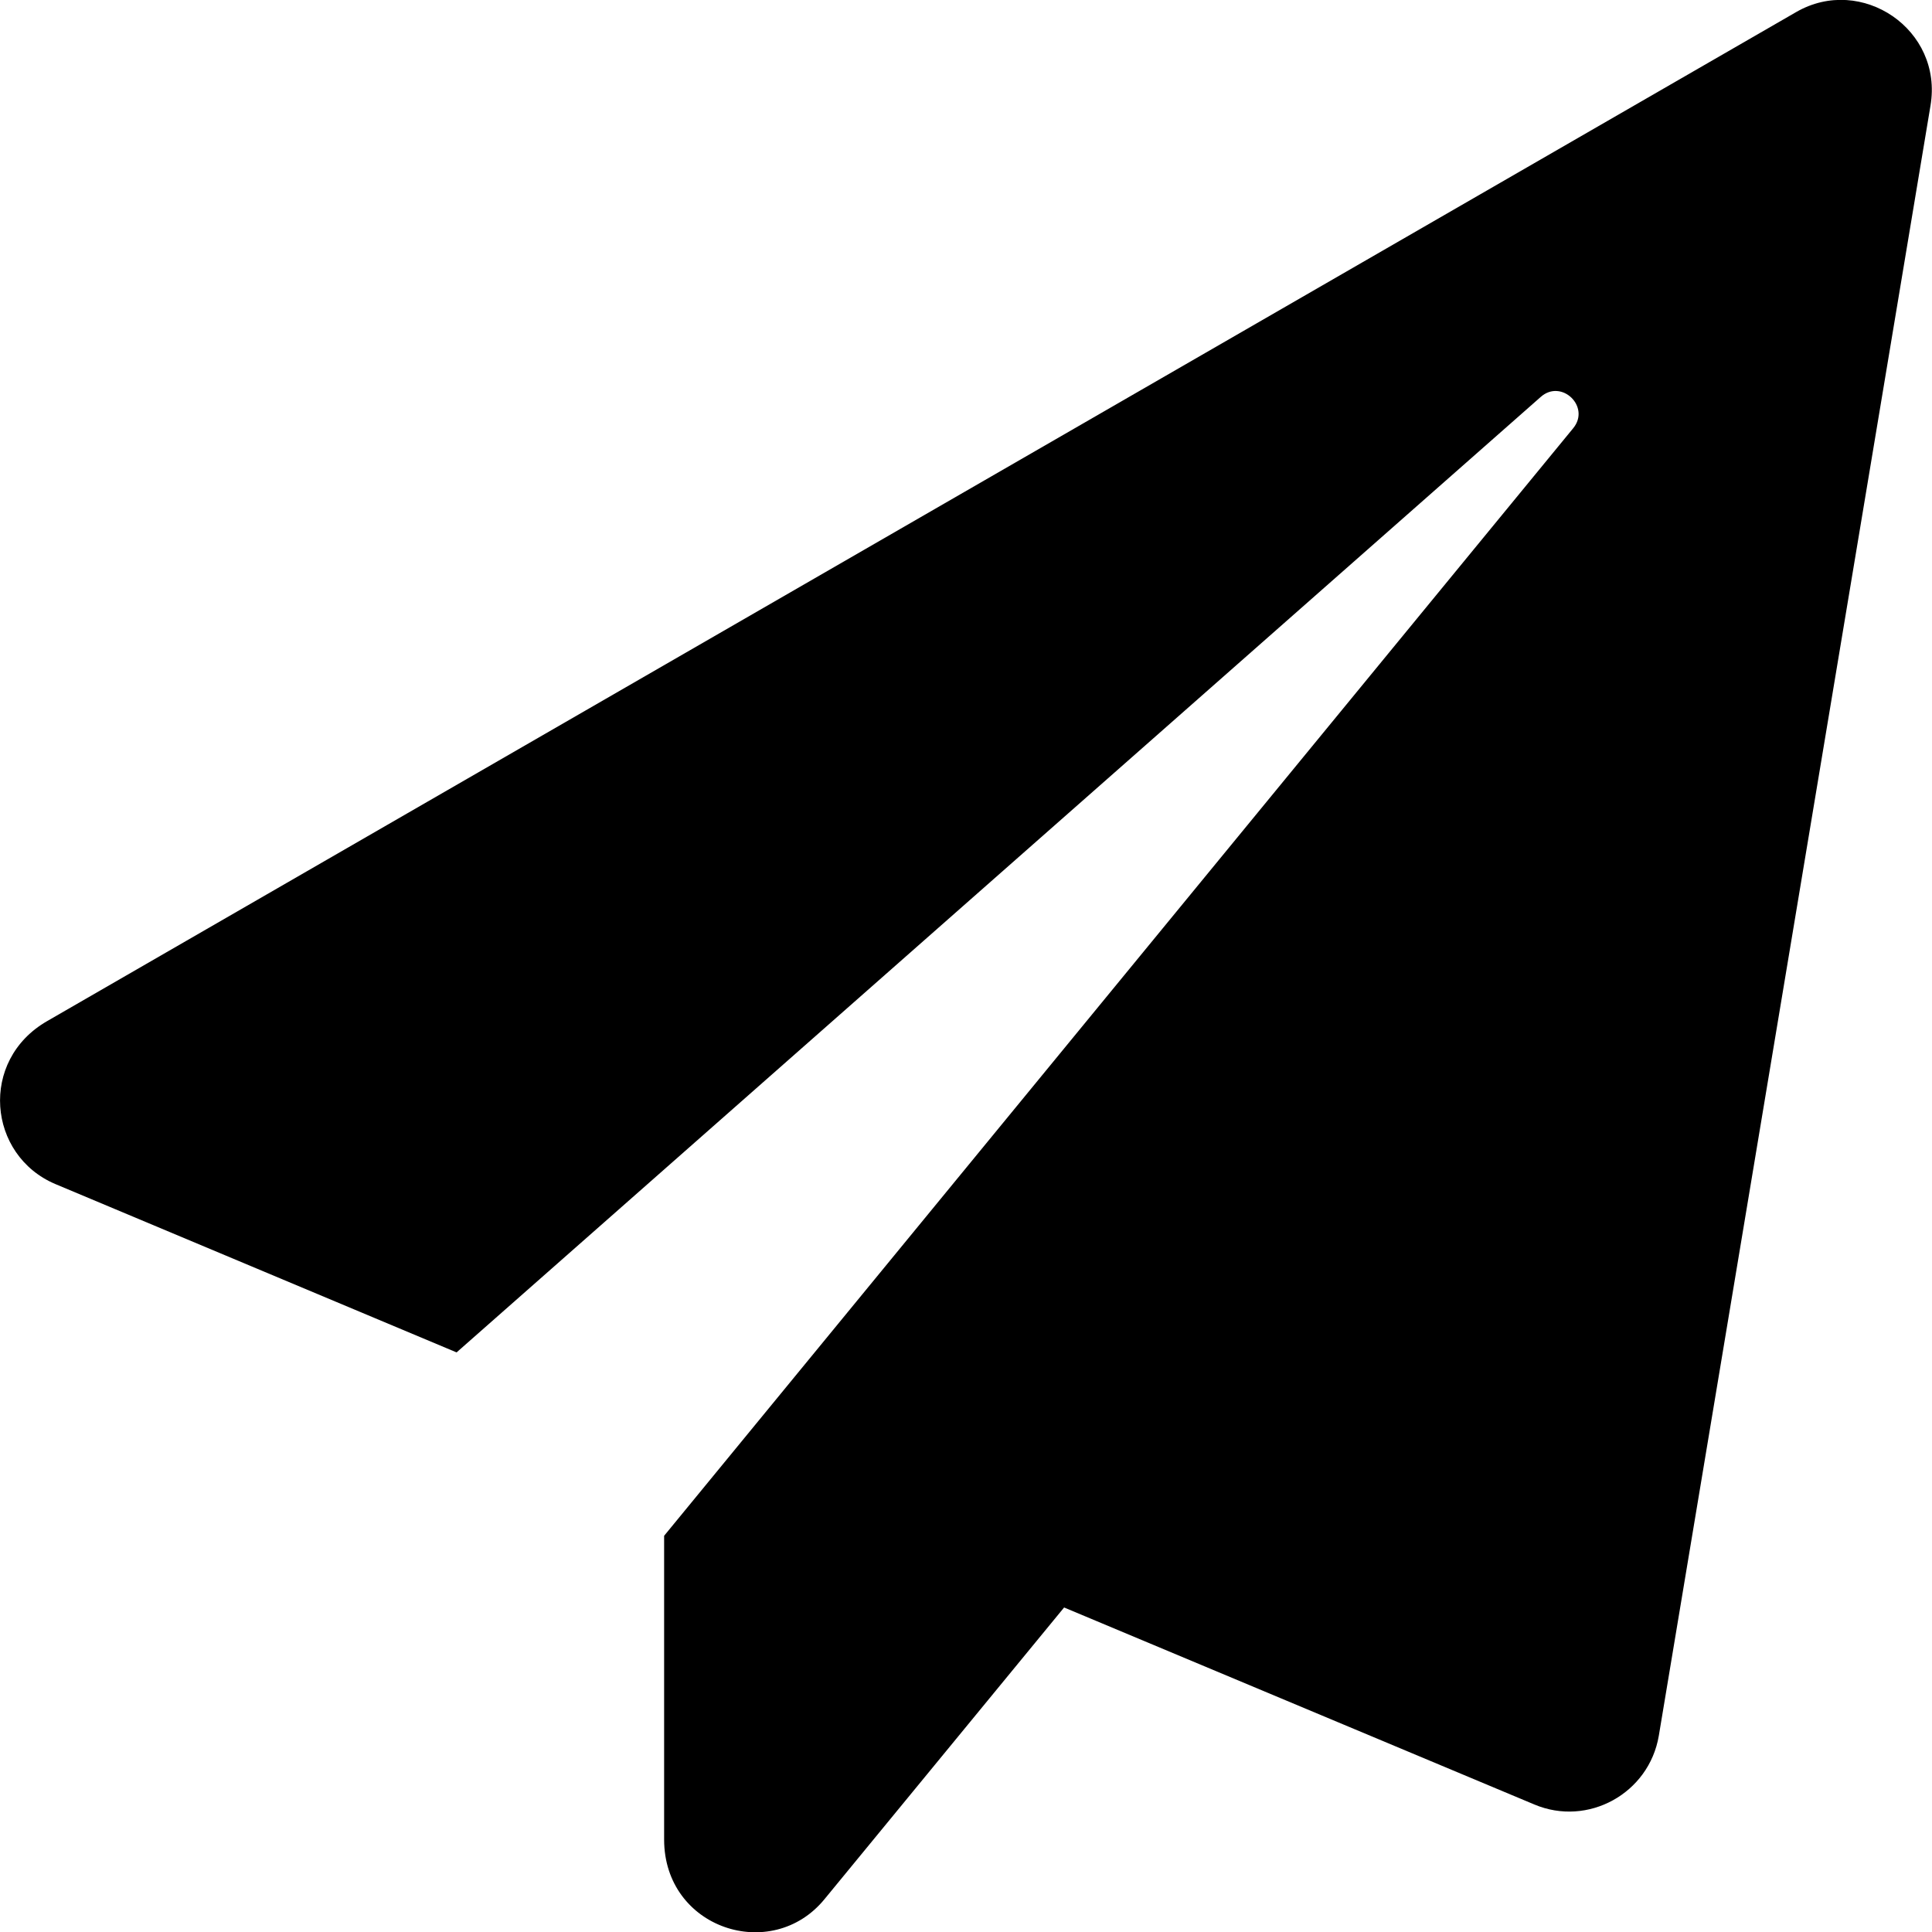
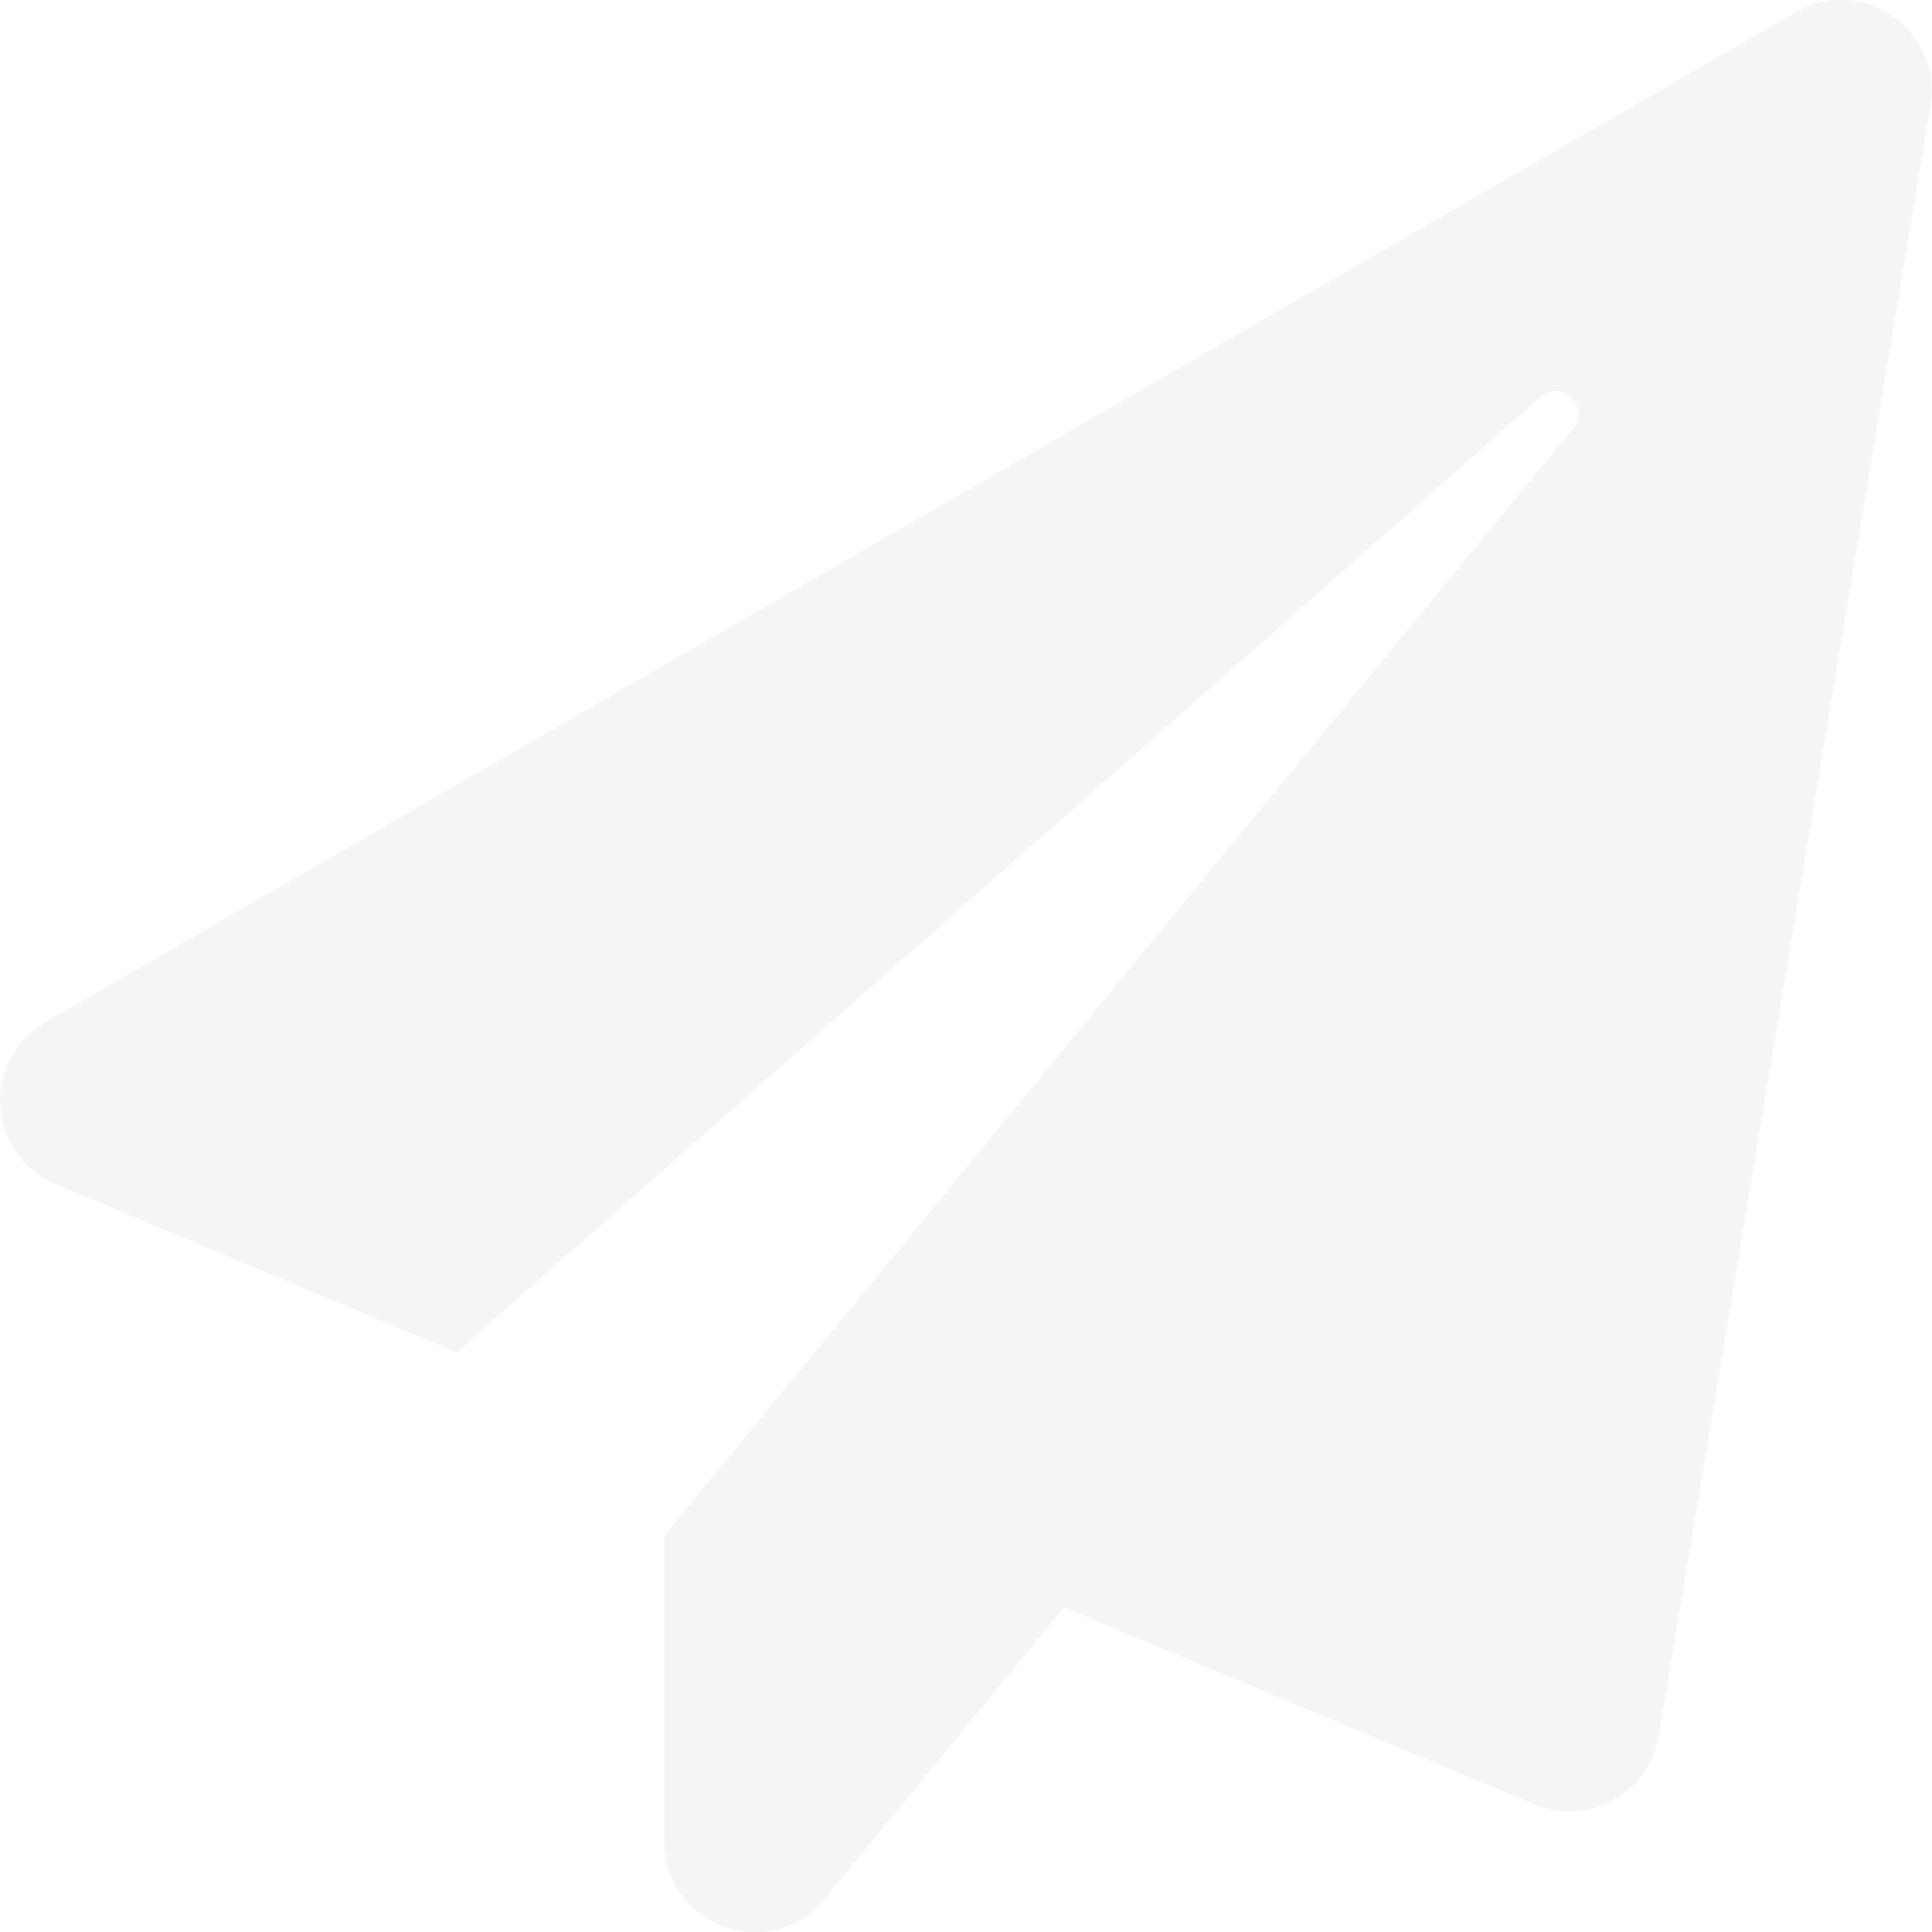
<svg xmlns="http://www.w3.org/2000/svg" aria-hidden="true" focusable="false" data-prefix="fas" data-icon="paper-plane" class="svg-inline--fa fa-paper-plane fa-w-16" role="img" viewBox="0 0 512 512">
-   <path fill="currentColor" d="M476 3.2L12.5 270.6c-18.1 10.4-15.8 35.6 2.2 43.2L121 358.4l287.3-253.2c5.5-4.9 13.3 2.6 8.6 8.3L176 407v80.5c0 23.6 28.5 32.9 42.5 15.8L282 426l124.6 52.2c14.2 6 30.4-2.9 33-18.2l72-432C515 7.8 493.3-6.8 476 3.2z" />
+   <path fill="#F5F6F3" d="M476 3.2L12.5 270.6c-18.1 10.4-15.8 35.6 2.2 43.2L121 358.4l287.3-253.2c5.5-4.9 13.3 2.6 8.6 8.3L176 407v80.5c0 23.6 28.5 32.9 42.5 15.8L282 426l124.6 52.2c14.2 6 30.4-2.9 33-18.2l72-432C515 7.8 493.3-6.8 476 3.2z" />
</svg>
